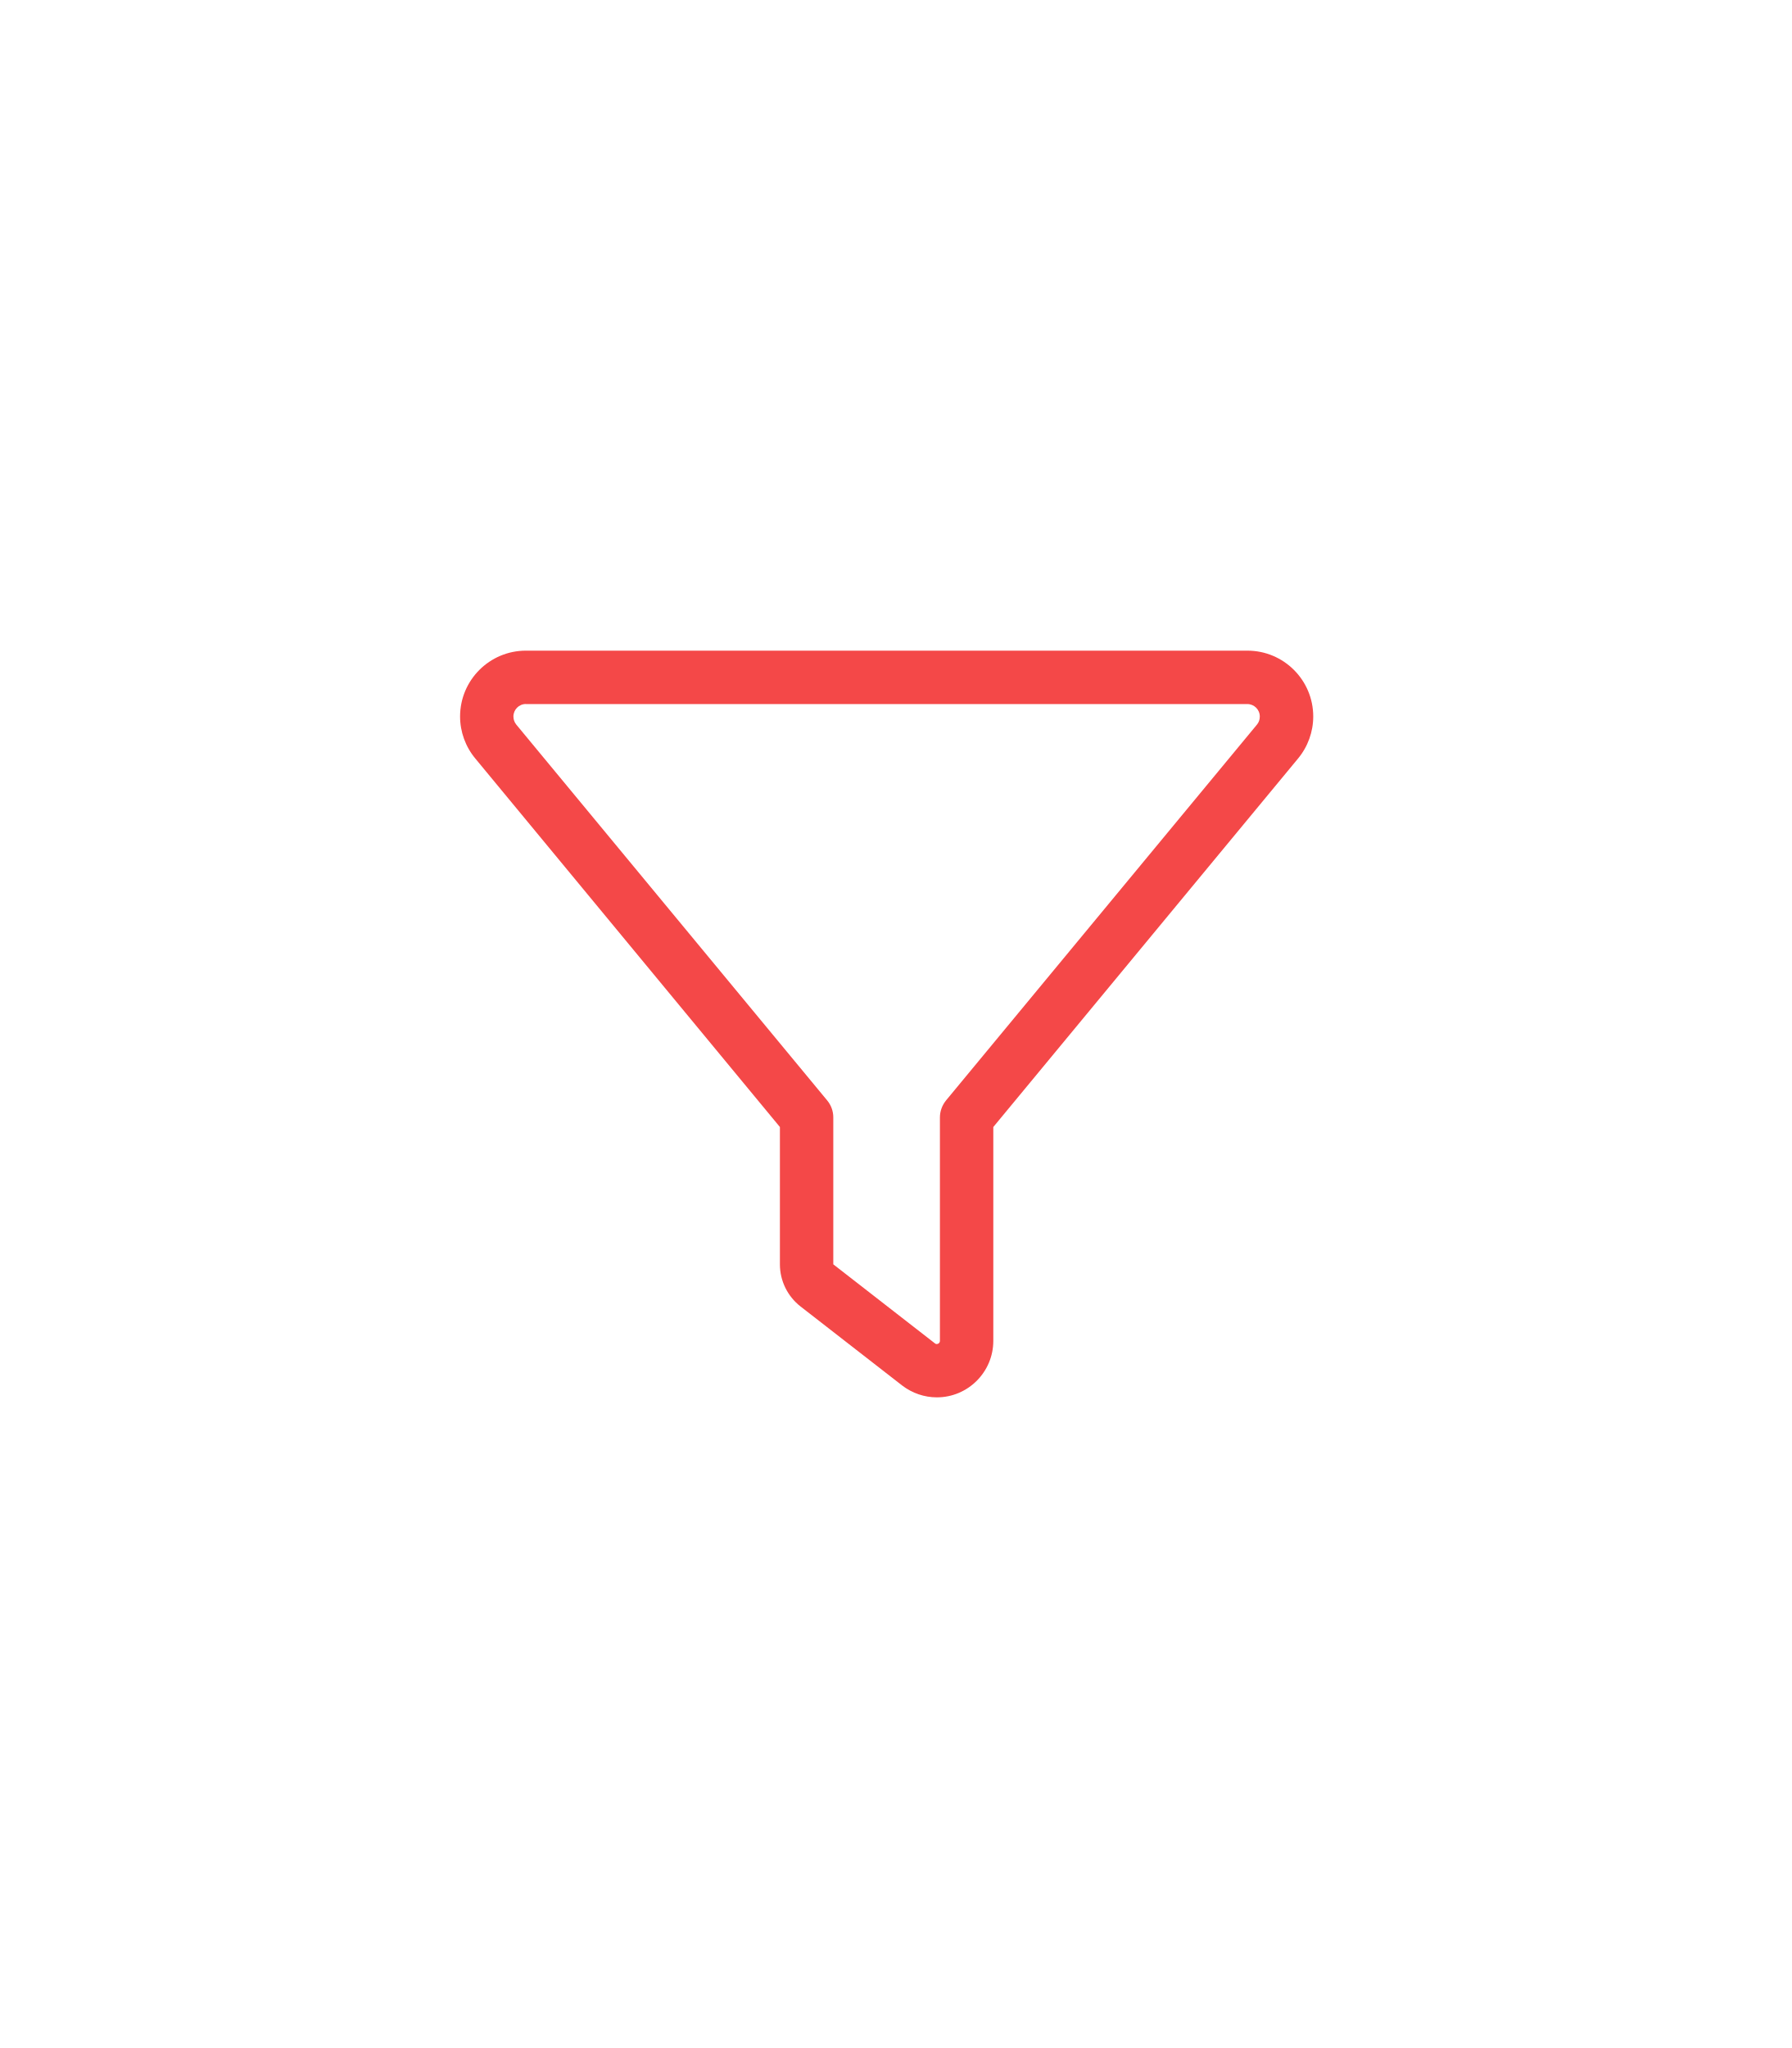
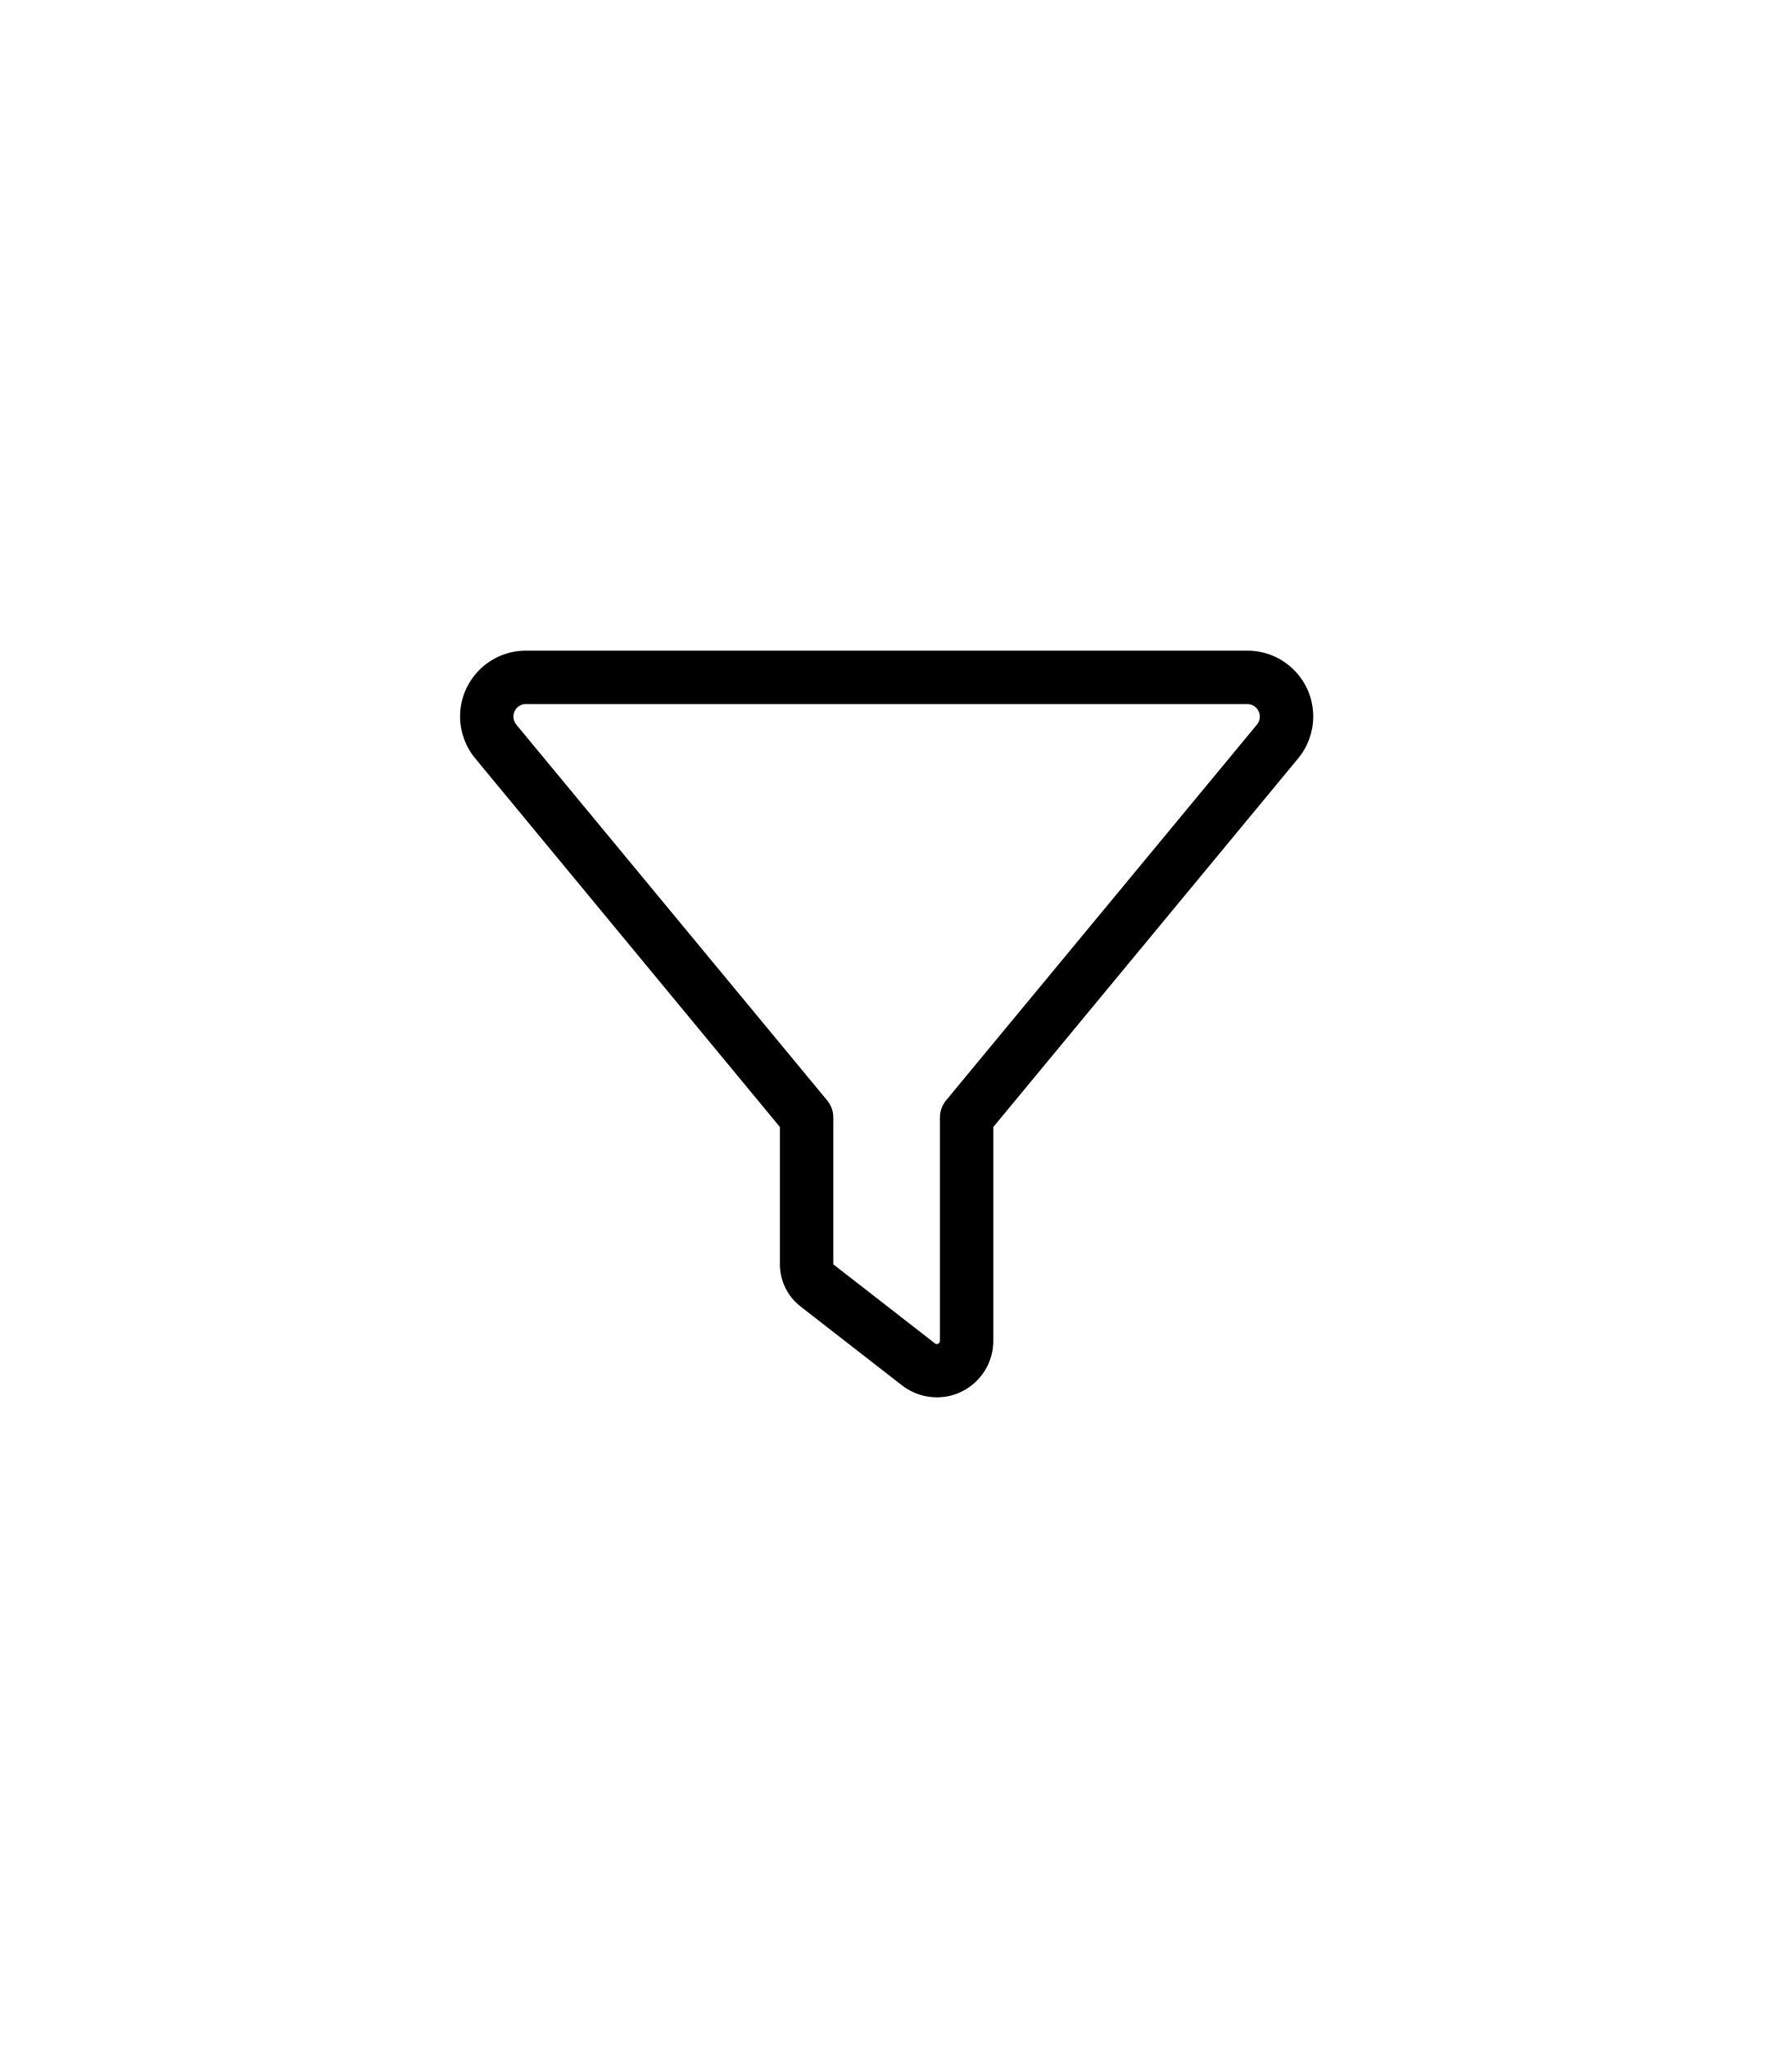
<svg xmlns="http://www.w3.org/2000/svg" width="35" height="40" viewBox="0 0 35 40" fill="none">
-   <path d="M8.988 13.994C8.988 13.284 9.564 12.708 10.274 12.708H24.369C25.079 12.708 25.655 13.284 25.655 13.994C25.655 14.293 25.55 14.583 25.359 14.814L19.405 22.012V26.188C19.405 26.797 18.91 27.292 18.302 27.292C18.058 27.292 17.82 27.21 17.625 27.061L15.639 25.517C15.385 25.319 15.236 25.016 15.236 24.694V22.012L9.285 14.814C9.093 14.583 8.988 14.293 8.988 13.994ZM10.274 13.75C10.137 13.75 10.03 13.861 10.03 13.994C10.03 14.053 10.049 14.105 10.085 14.151L16.159 21.492C16.237 21.586 16.279 21.703 16.279 21.823V24.694L18.265 26.238C18.275 26.247 18.287 26.251 18.3 26.251C18.333 26.251 18.362 26.225 18.362 26.189V21.824C18.362 21.704 18.405 21.587 18.482 21.492L24.556 14.152C24.592 14.109 24.611 14.054 24.611 13.995C24.611 13.858 24.5 13.751 24.367 13.751H10.272L10.274 13.75Z" fill="#F44848" />
+   <path d="M8.988 13.994C8.988 13.284 9.564 12.708 10.274 12.708H24.369C25.079 12.708 25.655 13.284 25.655 13.994C25.655 14.293 25.55 14.583 25.359 14.814L19.405 22.012V26.188C19.405 26.797 18.91 27.292 18.302 27.292C18.058 27.292 17.82 27.21 17.625 27.061L15.639 25.517C15.385 25.319 15.236 25.016 15.236 24.694V22.012L9.285 14.814C9.093 14.583 8.988 14.293 8.988 13.994ZM10.274 13.75C10.137 13.75 10.03 13.861 10.03 13.994C10.03 14.053 10.049 14.105 10.085 14.151L16.159 21.492C16.237 21.586 16.279 21.703 16.279 21.823V24.694L18.265 26.238C18.275 26.247 18.287 26.251 18.3 26.251C18.333 26.251 18.362 26.225 18.362 26.189V21.824C18.362 21.704 18.405 21.587 18.482 21.492L24.556 14.152C24.592 14.109 24.611 14.054 24.611 13.995C24.611 13.858 24.5 13.751 24.367 13.751H10.272L10.274 13.75Z" fill="#000000" />
</svg>
